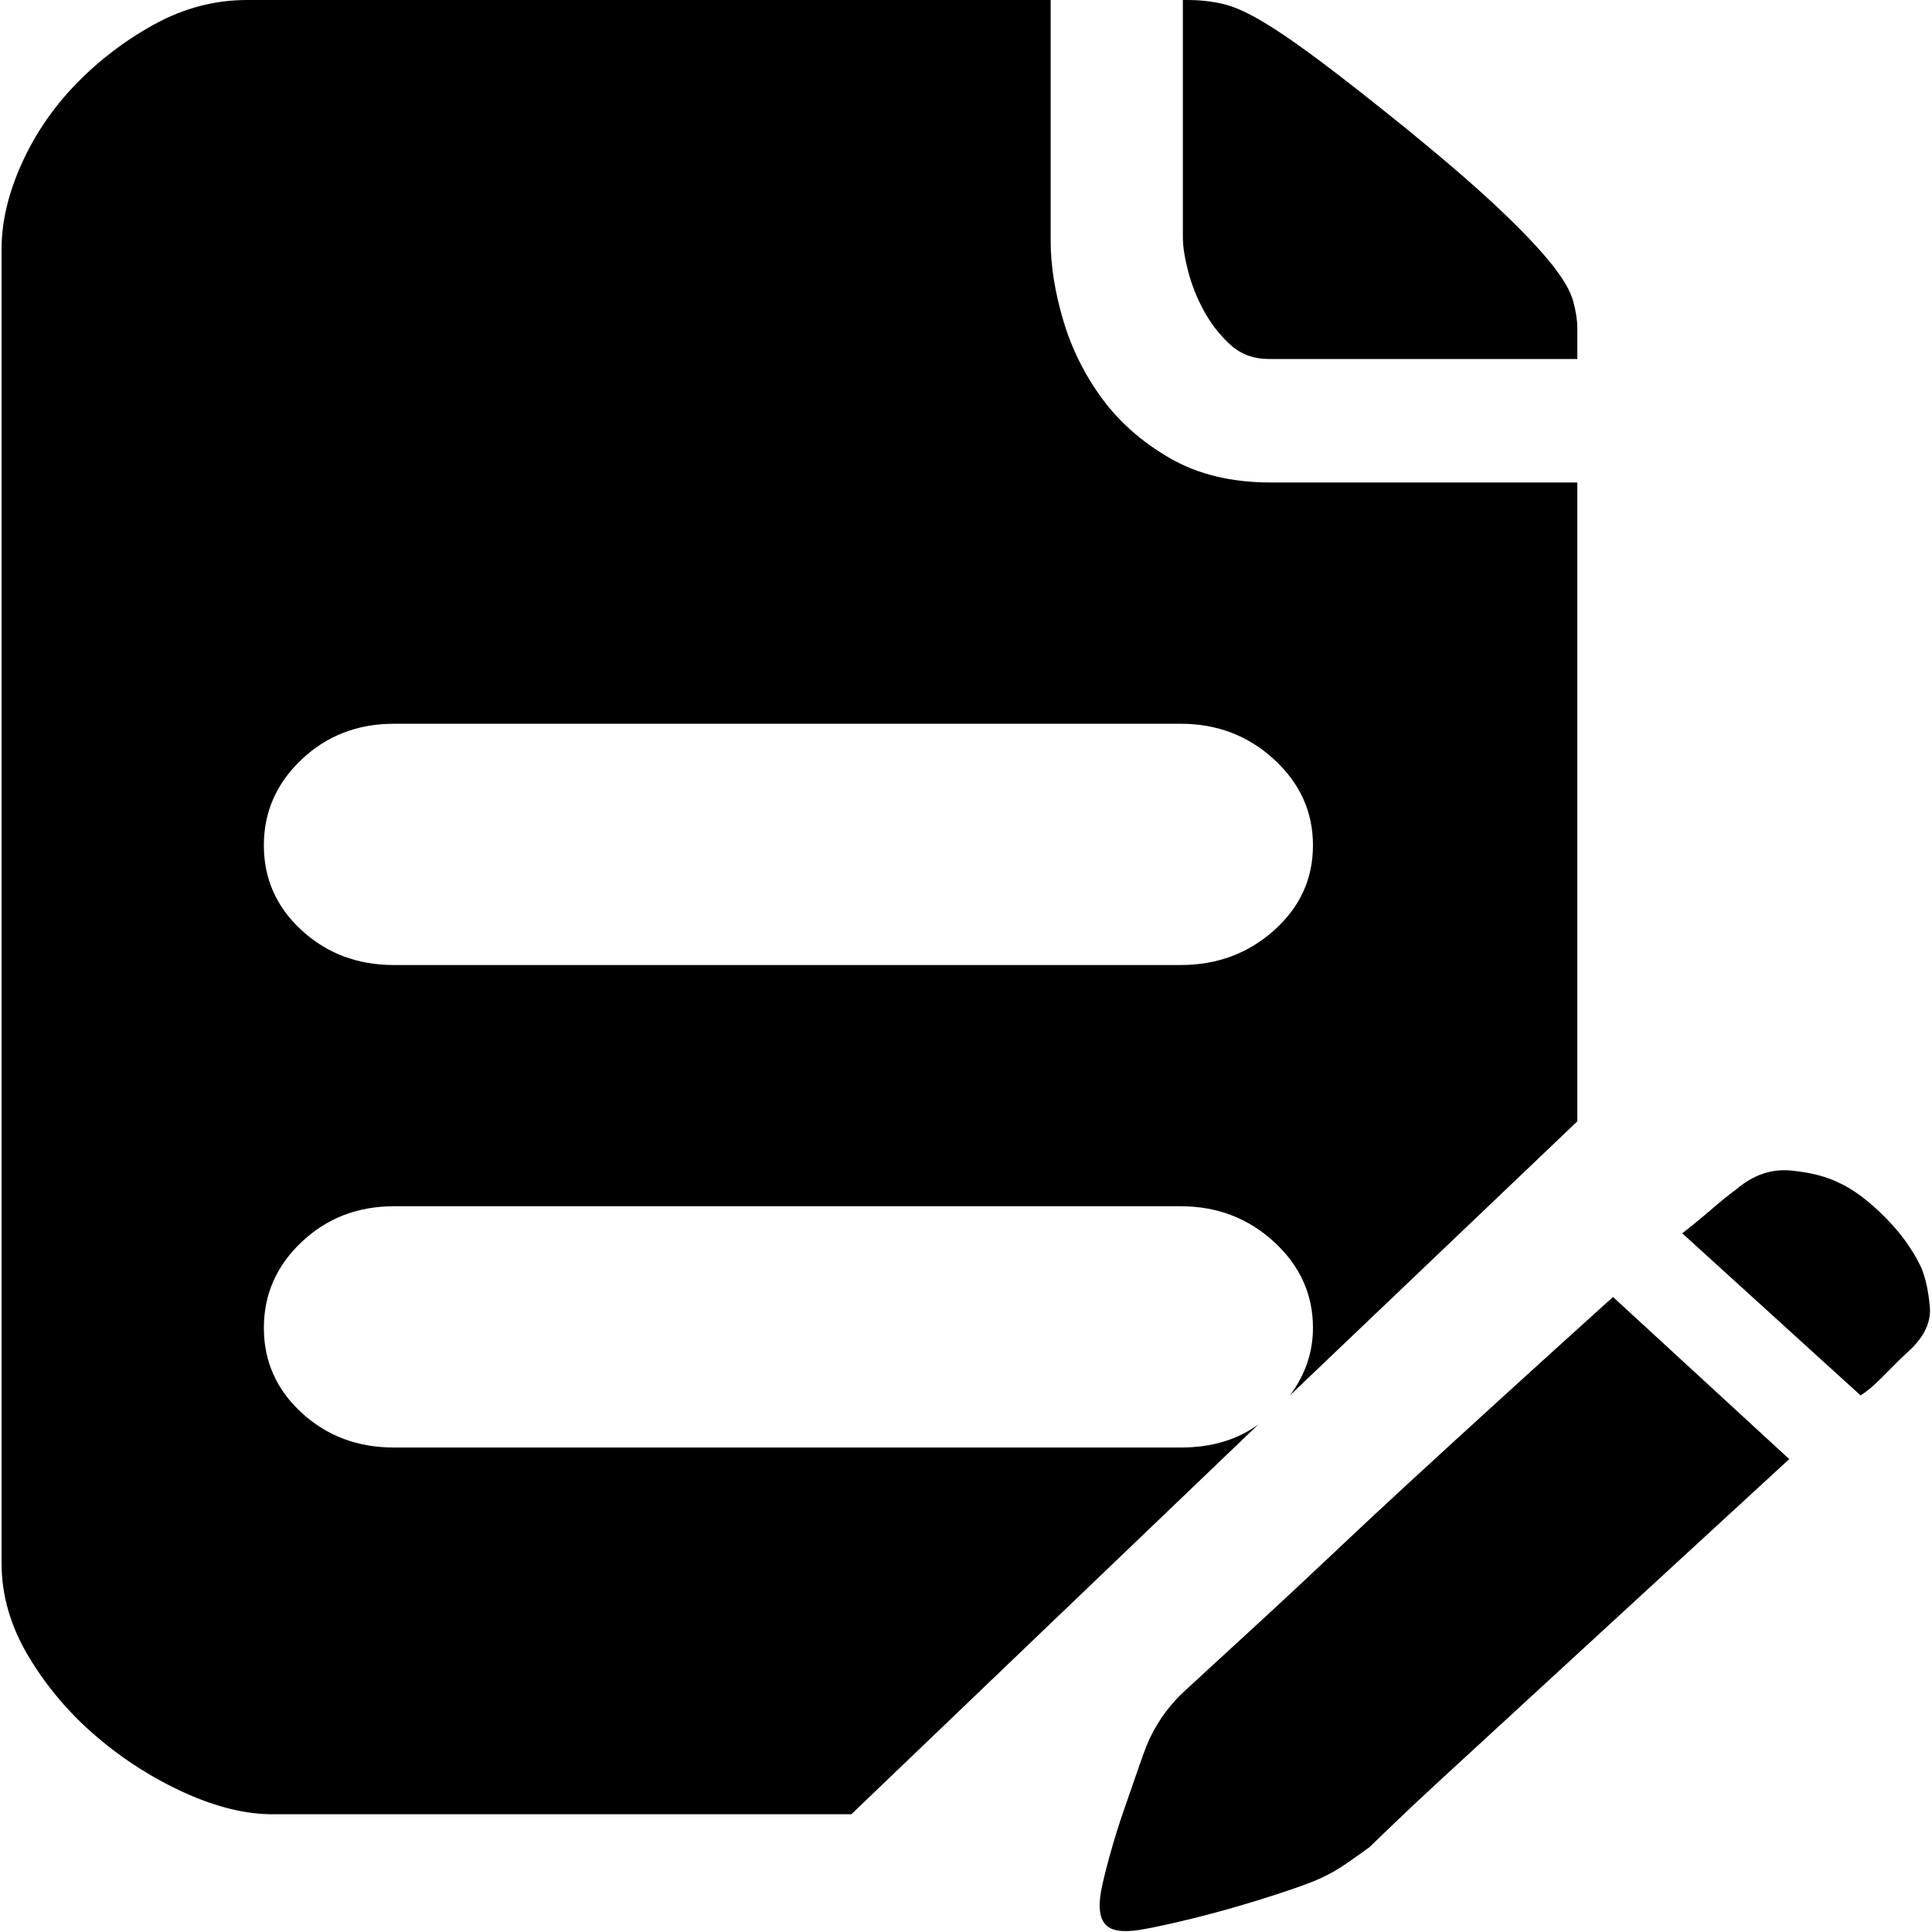
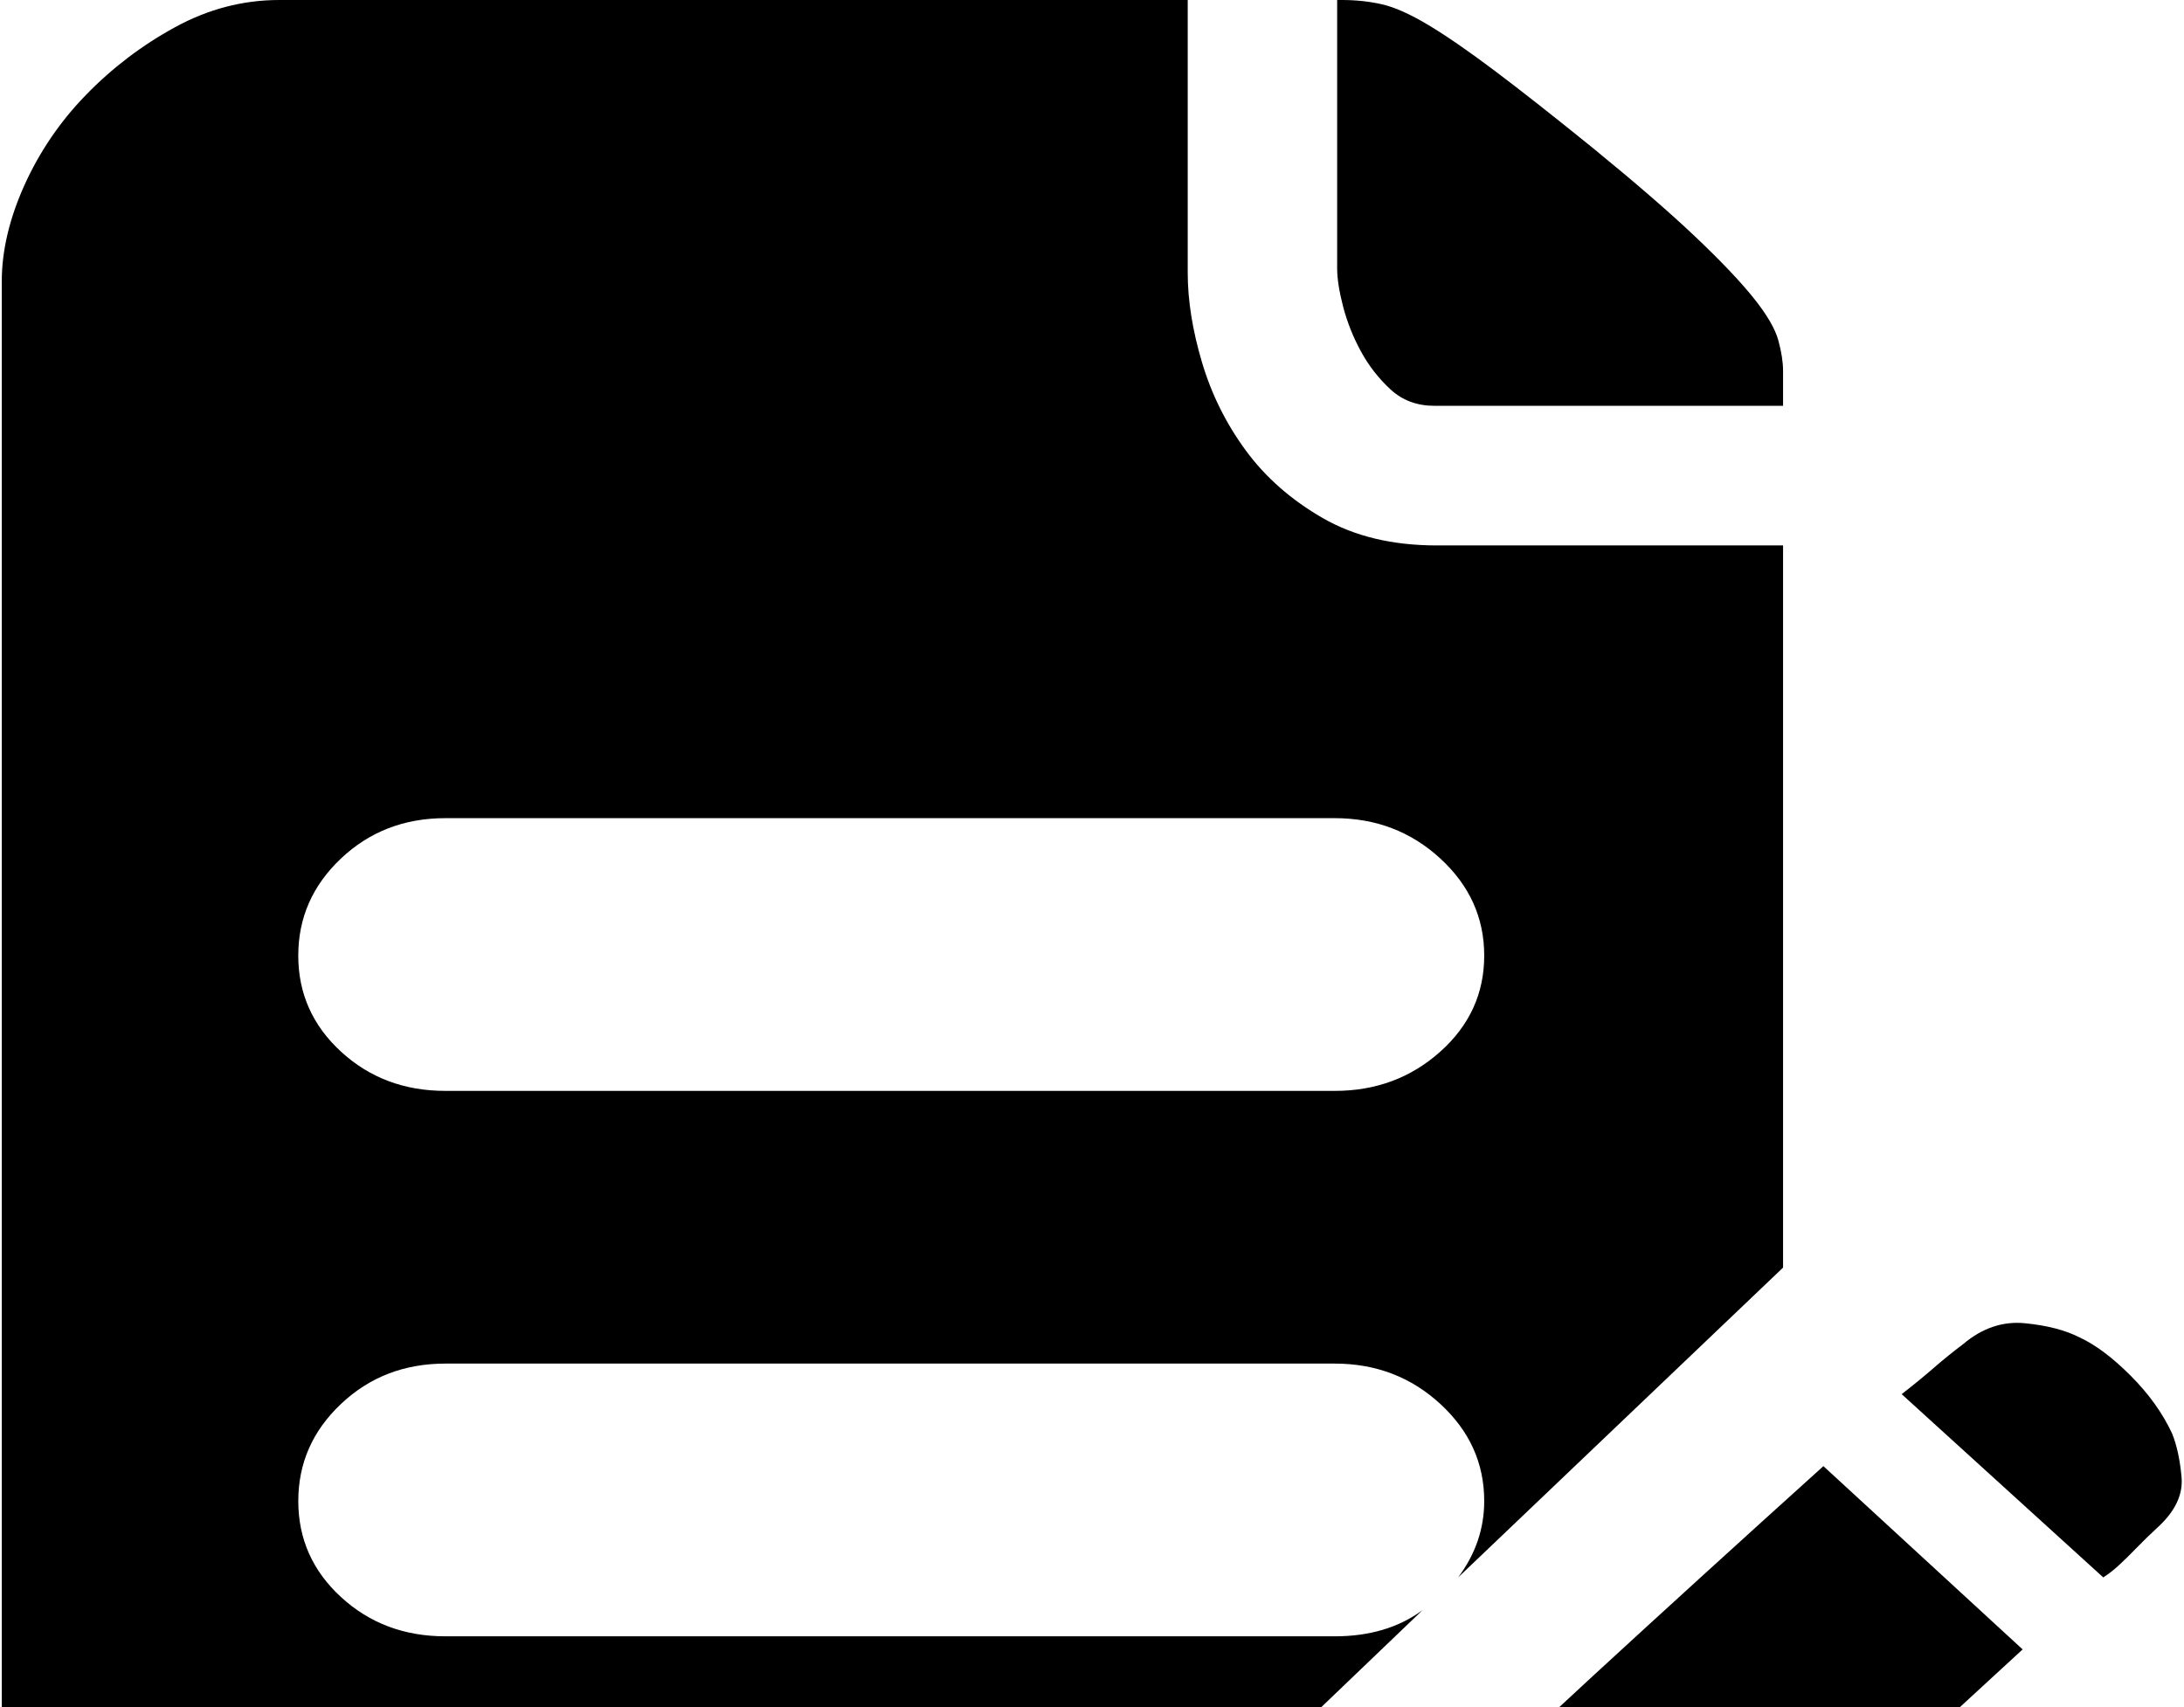
- <svg xmlns="http://www.w3.org/2000/svg" width="128" height="128">
-   <path d="M84.068 23.784c-1.02 0-1.877-.32-2.572-.96a8.588 8.588 0 0 1-1.738-2.237 11.524 11.524 0 0 1-1.042-2.621c-.232-.895-.348-1.641-.348-2.238V0h.278c.834 0 1.622.085 2.363.256.742.17 1.645.575 2.711 1.214 1.066.64 2.363 1.535 3.892 2.686 1.53 1.15 3.453 2.664 5.77 4.54 2.502 2.045 4.494 3.771 5.977 5.178 1.483 1.406 2.618 2.6 3.406 3.58.787.98 1.274 1.812 1.46 2.494.185.682.277 1.278.277 1.79v2.046H84.068zM127.3 84.01c.278.682.464 1.535.556 2.558.093 1.023-.37 2.003-1.39 2.94-.463.427-.88.832-1.25 1.215-.372.384-.696.704-.974.96a6.69 6.69 0 0 1-.973.767l-11.816-10.741a44.331 44.331 0 0 0 1.877-1.535 31.028 31.028 0 0 1 1.737-1.406c1.112-.938 2.317-1.343 3.615-1.215 1.297.128 2.363.405 3.197.83.927.427 1.923 1.173 2.989 2.239 1.065 1.065 1.876 2.195 2.432 3.388zM78.23 95.902c2.038 0 3.752-.511 5.143-1.534l-26.969 25.83H18.037c-1.761 0-3.684-.47-5.77-1.407a24.549 24.549 0 0 1-5.838-3.709 21.373 21.373 0 0 1-4.518-5.306c-1.204-2.003-1.807-4.07-1.807-6.202V16.495c0-1.79.44-3.665 1.32-5.626A18.41 18.41 0 0 1 5.04 5.562a21.798 21.798 0 0 1 5.213-3.964C12.198.533 14.237 0 16.37 0h53.24v15.984c0 1.62.278 3.367.834 5.242a16.704 16.704 0 0 0 2.572 5.179c1.159 1.577 2.665 2.898 4.518 3.964 1.853 1.066 4.078 1.598 6.673 1.598h20.295v42.325L85.458 92.45c1.02-1.364 1.529-2.856 1.529-4.476 0-2.216-.857-4.113-2.572-5.69-1.714-1.577-3.776-2.366-6.186-2.366H26.1c-2.409 0-4.448.789-6.116 2.366-1.668 1.577-2.502 3.474-2.502 5.69 0 2.217.834 4.092 2.502 5.626 1.668 1.535 3.707 2.302 6.117 2.302h52.13zM26.1 47.951c-2.41 0-4.449.789-6.117 2.366-1.668 1.577-2.502 3.473-2.502 5.69 0 2.216.834 4.092 2.502 5.626 1.668 1.534 3.707 2.302 6.117 2.302h52.13c2.409 0 4.47-.768 6.185-2.302 1.715-1.534 2.572-3.41 2.572-5.626 0-2.217-.857-4.113-2.572-5.69-1.714-1.577-3.776-2.366-6.186-2.366H26.1zm52.407 64.063l1.807-1.663 3.476-3.196a479.75 479.75 0 0 0 4.587-4.284 500.757 500.757 0 0 1 5.004-4.667c3.985-3.666 8.48-7.758 13.485-12.276l11.677 10.741-13.485 12.404-5.004 4.603-4.587 4.22a179.46 179.46 0 0 0-3.267 3.068c-.88.853-1.367 1.322-1.46 1.407-.463.341-.973.703-1.529 1.087-.556.383-1.112.703-1.668.959-.556.256-1.413.575-2.572.959a83.5 83.5 0 0 1-3.545 1.087 72.2 72.2 0 0 1-3.475.895c-1.112.256-1.946.426-2.502.511-1.112.17-1.854.043-2.224-.383-.371-.426-.464-1.151-.278-2.174.092-.511.278-1.279.556-2.302.278-1.023.602-2.067.973-3.132l1.042-3.005c.325-.938.58-1.577.765-1.918a10.157 10.157 0 0 1 2.224-2.941z" />
+ <svg xmlns="http://www.w3.org/2000/svg" viewBox="0 0 128 100">
+   <path fill="currentColor" d="M84.068 23.784c-1.02 0-1.877-.32-2.572-.96a8.588 8.588 0 0 1-1.738-2.237 11.524 11.524 0 0 1-1.042-2.621c-.232-.895-.348-1.641-.348-2.238V0h.278c.834 0 1.622.085 2.363.256.742.17 1.645.575 2.711 1.214 1.066.64 2.363 1.535 3.892 2.686 1.53 1.15 3.453 2.664 5.77 4.54 2.502 2.045 4.494 3.771 5.977 5.178 1.483 1.406 2.618 2.6 3.406 3.58.787.98 1.274 1.812 1.46 2.494.185.682.277 1.278.277 1.79v2.046H84.068zM127.3 84.01c.278.682.464 1.535.556 2.558.093 1.023-.37 2.003-1.39 2.94-.463.427-.88.832-1.25 1.215-.372.384-.696.704-.974.96a6.69 6.69 0 0 1-.973.767l-11.816-10.741a44.331 44.331 0 0 0 1.877-1.535 31.028 31.028 0 0 1 1.737-1.406c1.112-.938 2.317-1.343 3.615-1.215 1.297.128 2.363.405 3.197.83.927.427 1.923 1.173 2.989 2.239 1.065 1.065 1.876 2.195 2.432 3.388zM78.23 95.902c2.038 0 3.752-.511 5.143-1.534l-26.969 25.83H18.037c-1.761 0-3.684-.47-5.77-1.407a24.549 24.549 0 0 1-5.838-3.709 21.373 21.373 0 0 1-4.518-5.306c-1.204-2.003-1.807-4.07-1.807-6.202V16.495c0-1.79.44-3.665 1.32-5.626A18.41 18.41 0 0 1 5.04 5.562a21.798 21.798 0 0 1 5.213-3.964C12.198.533 14.237 0 16.37 0h53.24v15.984c0 1.62.278 3.367.834 5.242a16.704 16.704 0 0 0 2.572 5.179c1.159 1.577 2.665 2.898 4.518 3.964 1.853 1.066 4.078 1.598 6.673 1.598h20.295v42.325L85.458 92.45c1.02-1.364 1.529-2.856 1.529-4.476 0-2.216-.857-4.113-2.572-5.69-1.714-1.577-3.776-2.366-6.186-2.366H26.1c-2.409 0-4.448.789-6.116 2.366-1.668 1.577-2.502 3.474-2.502 5.69 0 2.217.834 4.092 2.502 5.626 1.668 1.535 3.707 2.302 6.117 2.302h52.13zM26.1 47.951c-2.41 0-4.449.789-6.117 2.366-1.668 1.577-2.502 3.473-2.502 5.69 0 2.216.834 4.092 2.502 5.626 1.668 1.534 3.707 2.302 6.117 2.302h52.13c2.409 0 4.47-.768 6.185-2.302 1.715-1.534 2.572-3.41 2.572-5.626 0-2.217-.857-4.113-2.572-5.69-1.714-1.577-3.776-2.366-6.186-2.366H26.1zm52.407 64.063l1.807-1.663 3.476-3.196a479.75 479.75 0 0 0 4.587-4.284 500.757 500.757 0 0 1 5.004-4.667c3.985-3.666 8.48-7.758 13.485-12.276l11.677 10.741-13.485 12.404-5.004 4.603-4.587 4.22a179.46 179.46 0 0 0-3.267 3.068c-.88.853-1.367 1.322-1.46 1.407-.463.341-.973.703-1.529 1.087-.556.383-1.112.703-1.668.959-.556.256-1.413.575-2.572.959a83.5 83.5 0 0 1-3.545 1.087 72.2 72.2 0 0 1-3.475.895c-1.112.256-1.946.426-2.502.511-1.112.17-1.854.043-2.224-.383-.371-.426-.464-1.151-.278-2.174.092-.511.278-1.279.556-2.302.278-1.023.602-2.067.973-3.132l1.042-3.005c.325-.938.58-1.577.765-1.918a10.157 10.157 0 0 1 2.224-2.941z" />
</svg>
